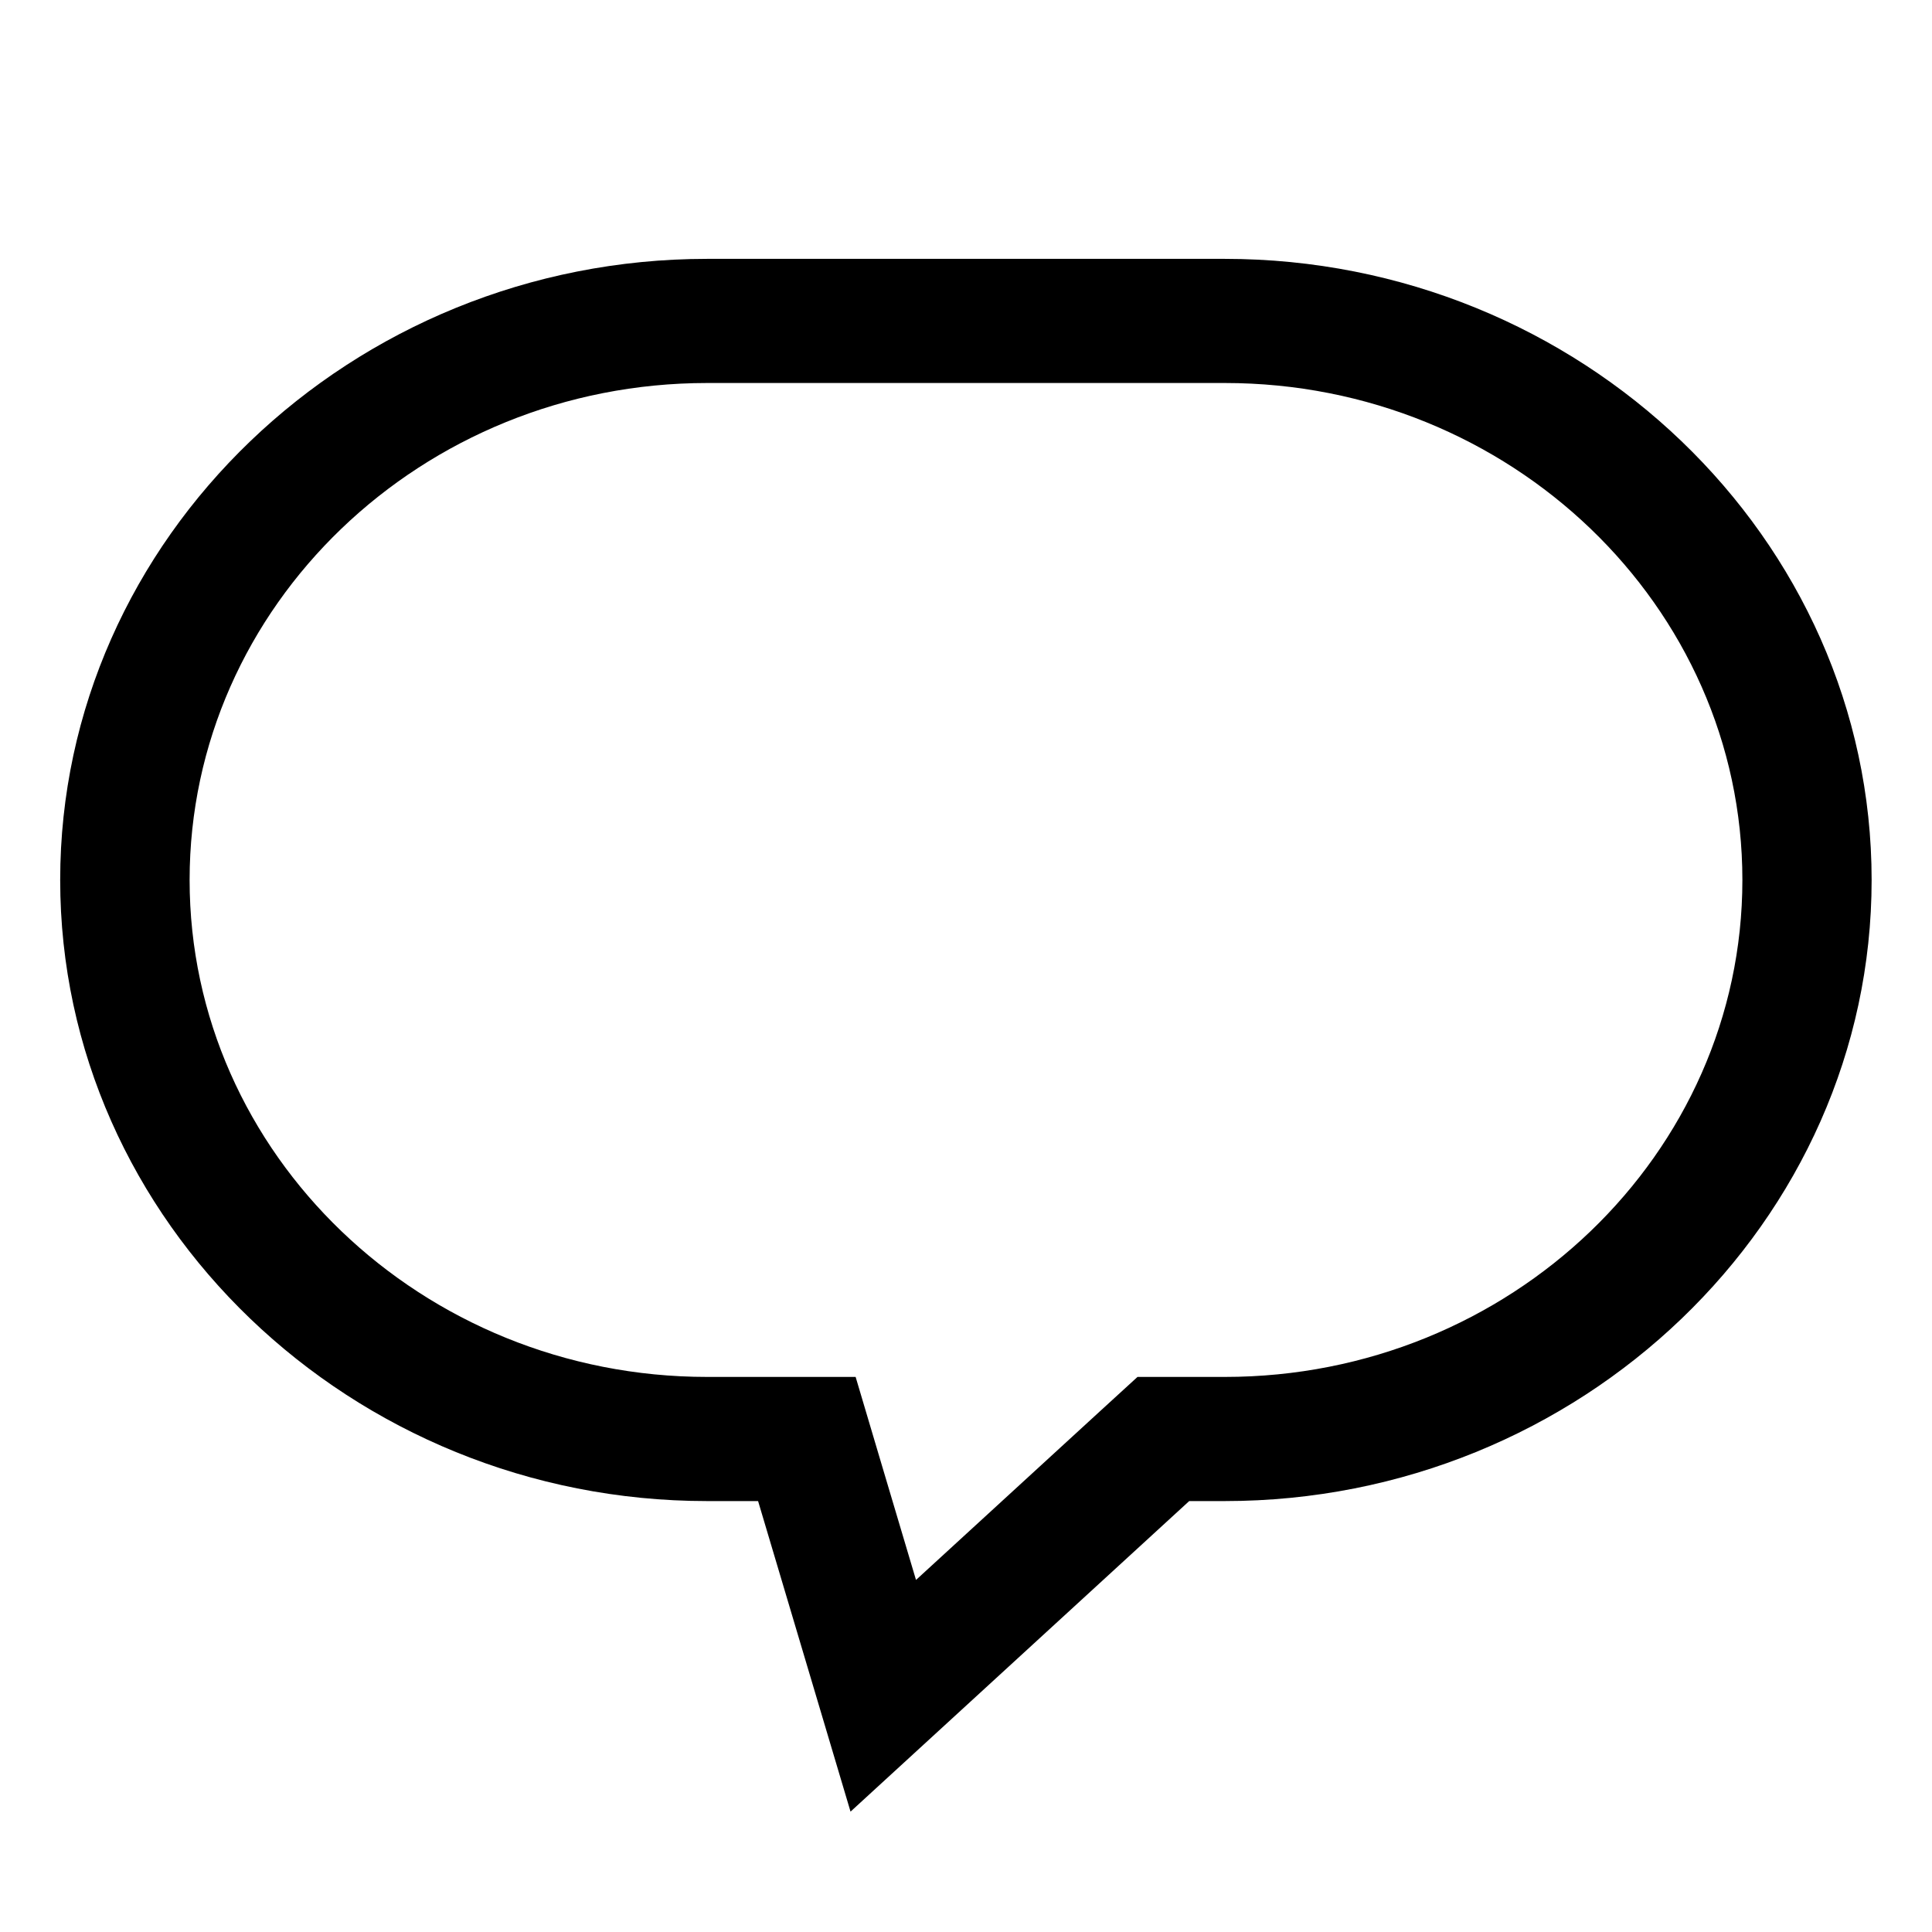
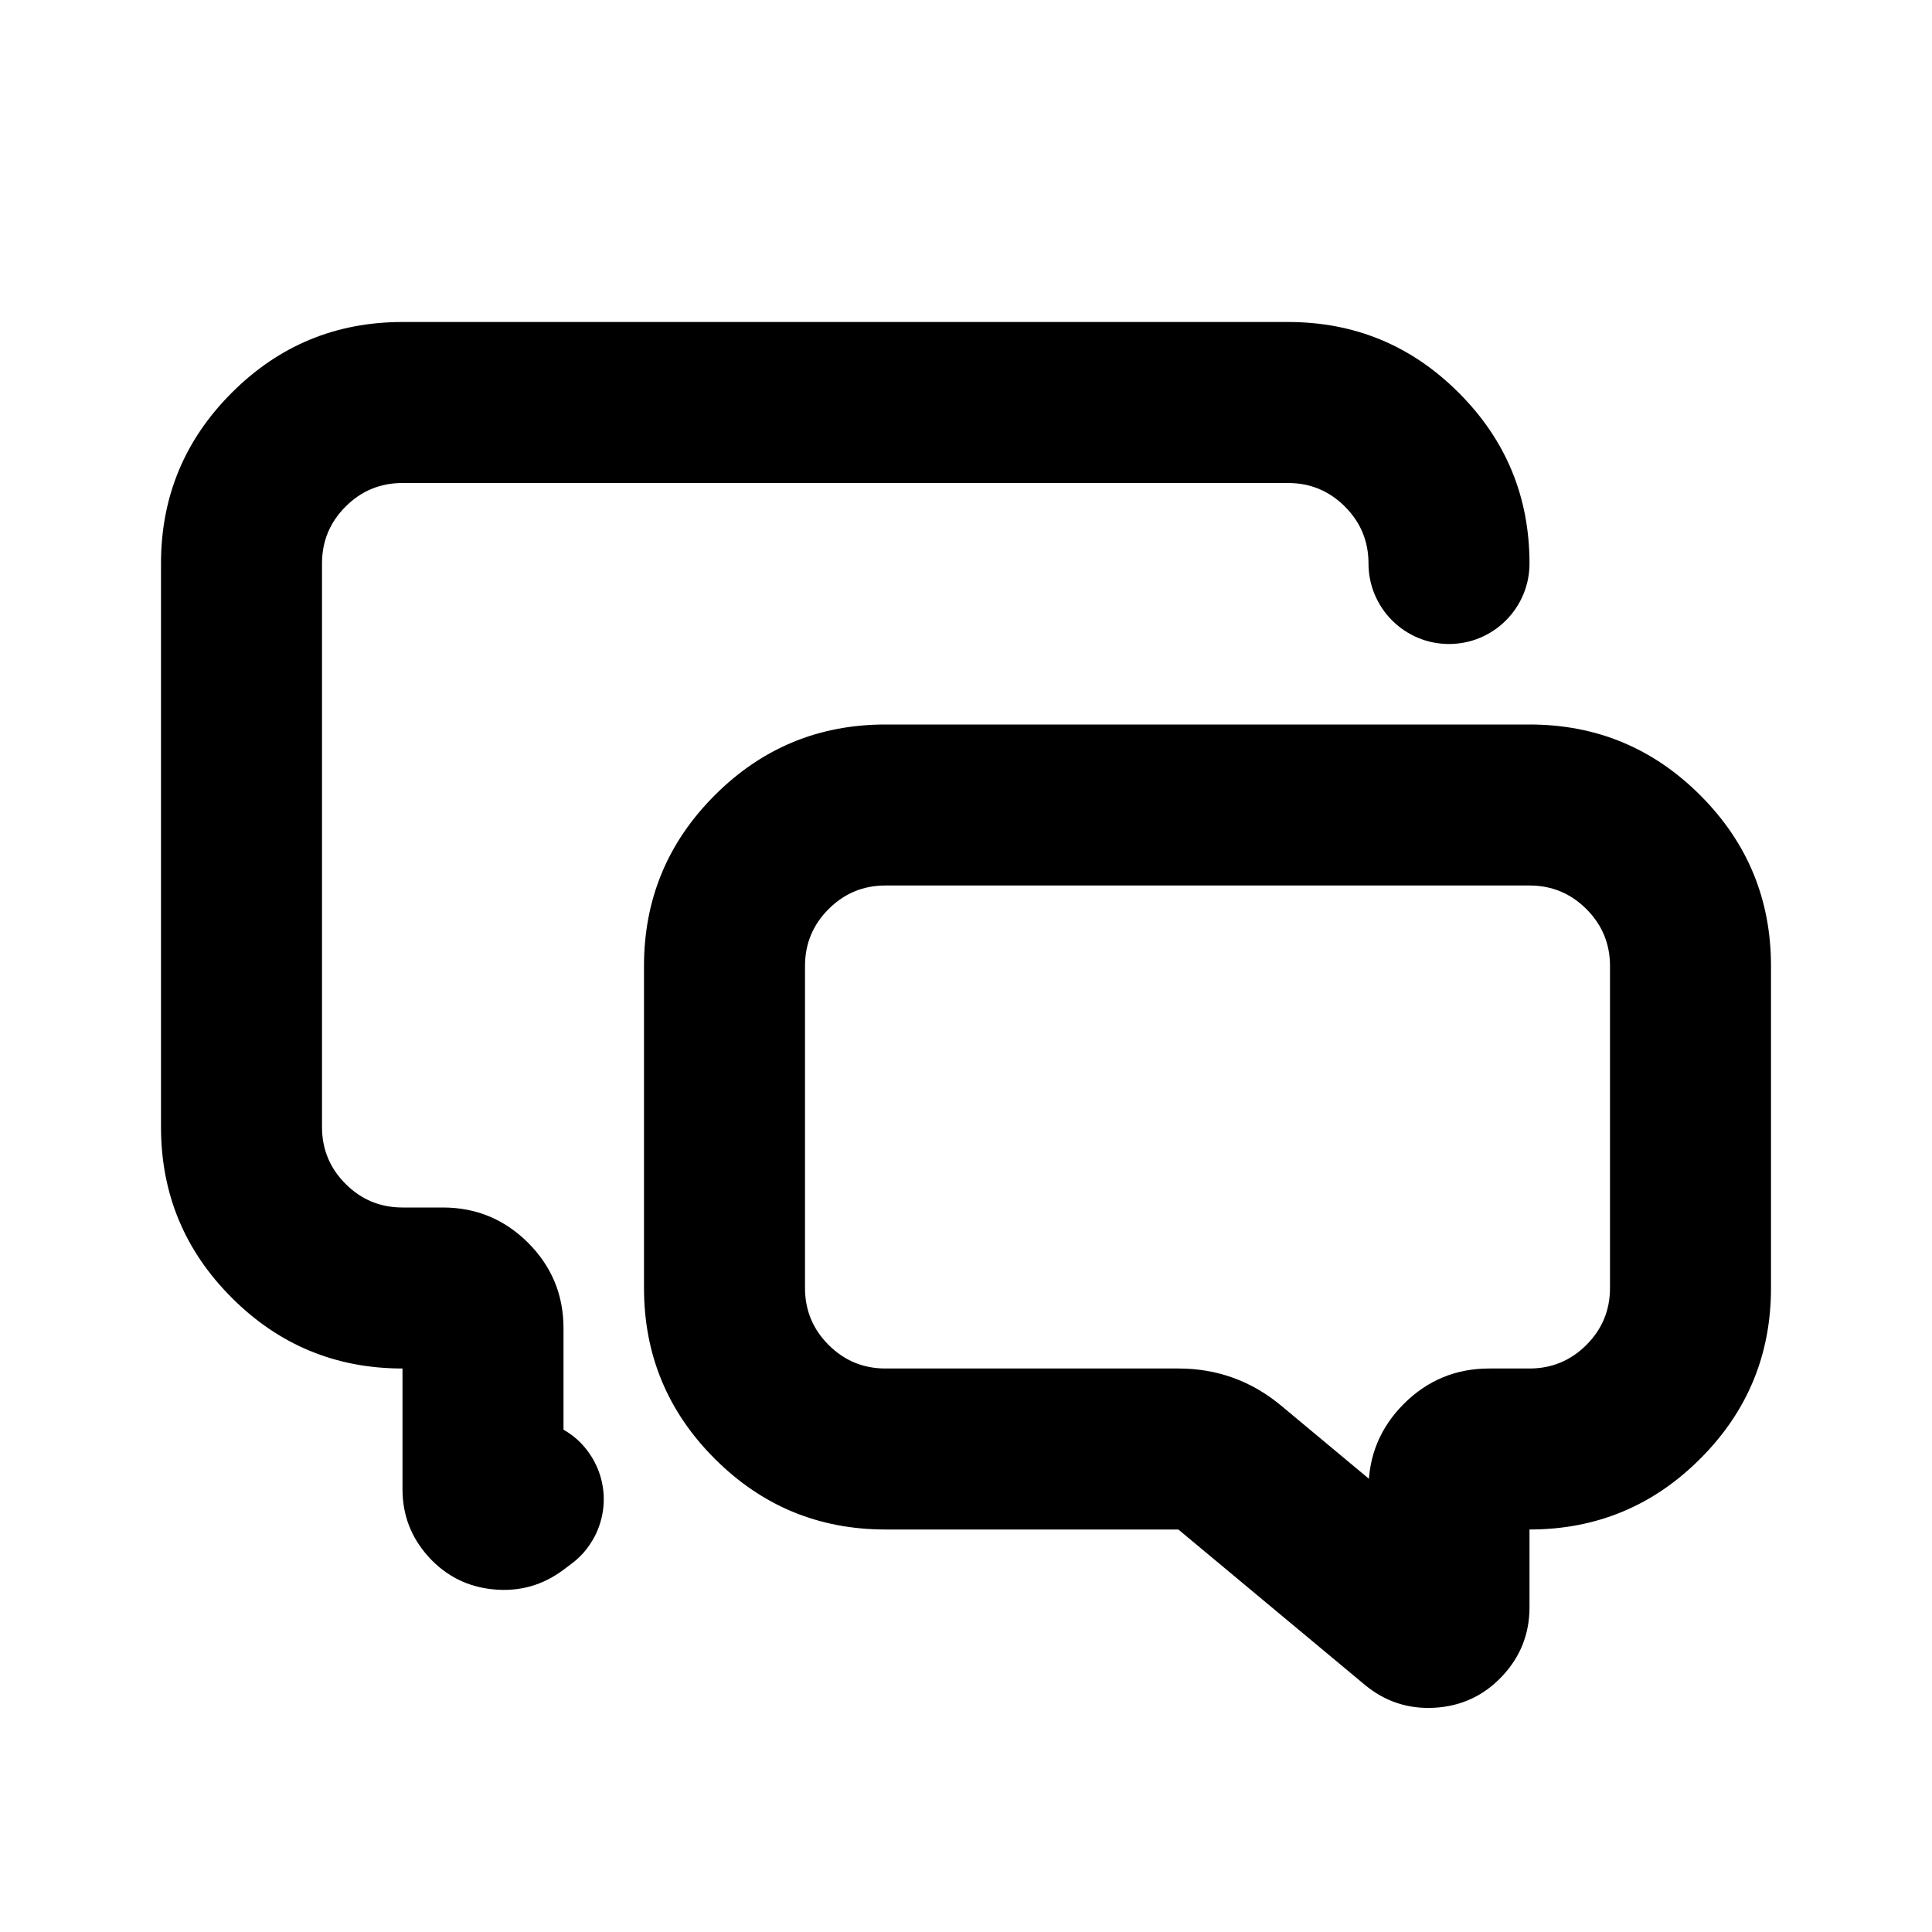
- <svg xmlns="http://www.w3.org/2000/svg" viewBox="0 0 1024 1024">
-   <path transform="translate(0,896) scale(1,-1)" d="M923.5 429.6c0 145.2-123.1 263.4-274.3 263.4H374.8c-151.3 0-274.3-118.2-274.3-263.4s123.1-263.4 274.3-263.4h78.7l14.2-47.8 17.8-59.8L583 148l19.9 18.2h46.3c151.2 0 274.3 118.2 274.3 263.4zM374.8 758.8h274.3c188.6 0 342.9-148.1 342.9-329.2S837.7 100.4 649.1 100.4h-18.8L450.8-64.2l-49 164.6h-27c-188.6 0-342.9 148.1-342.9 329.2s154.3 329.2 342.9 329.2z" />
+ <svg xmlns="http://www.w3.org/2000/svg" viewBox="0 0 24 24">
+   <path d="M17 7Q17 6.586 16.707 6.293Q16.414 6 16 6L5 6Q4.586 6 4.293 6.293Q4 6.586 4 7L4 14Q4 14.414 4.293 14.707Q4.586 15 5 15L5.5 15Q6.121 15 6.561 15.439Q7 15.879 7 16.5L7 18.5Q7 18.21 6.805 17.995Q6.61 17.781 6.321 17.753Q6.032 17.726 5.8 17.9L5.9 17.825Q5.979 17.766 6.068 17.723Q6.156 17.681 6.252 17.656Q6.347 17.632 6.446 17.626Q6.544 17.621 6.641 17.635Q6.739 17.649 6.832 17.682Q6.925 17.714 7.009 17.765Q7.094 17.815 7.168 17.88Q7.241 17.946 7.3 18.025Q7.359 18.104 7.402 18.193Q7.444 18.281 7.469 18.377Q7.493 18.472 7.499 18.571Q7.504 18.669 7.49 18.766Q7.476 18.864 7.443 18.957Q7.411 19.05 7.36 19.134Q7.31 19.219 7.245 19.293Q7.179 19.366 7.1 19.425L7 19.5Q6.613 19.79 6.132 19.744Q5.651 19.699 5.325 19.341Q5 18.983 5 18.5L5 16.5Q5 16.707 5.146 16.854Q5.293 17 5.5 17L5 17Q3.757 17 2.879 16.121Q2 15.243 2 14L2 7Q2 5.757 2.879 4.879Q3.757 4 5 4L16 4Q17.243 4 18.121 4.879Q19 5.757 19 7Q19 7.098 18.981 7.195Q18.962 7.292 18.924 7.383Q18.886 7.474 18.831 7.556Q18.777 7.637 18.707 7.707Q18.637 7.777 18.556 7.831Q18.474 7.886 18.383 7.924Q18.292 7.962 18.195 7.981Q18.098 8 18 8Q17.902 8 17.805 7.981Q17.708 7.962 17.617 7.924Q17.526 7.886 17.444 7.831Q17.363 7.777 17.293 7.707Q17.223 7.637 17.169 7.556Q17.114 7.474 17.076 7.383Q17.038 7.292 17.019 7.195Q17 7.098 17 7ZM14.638 19L11 19Q9.757 19 8.879 18.121Q8 17.243 8 16L8 12Q8 10.757 8.879 9.879Q9.757 9 11 9L19 9Q20.243 9 21.121 9.879Q22 10.757 22 12L22 16Q22 17.243 21.121 18.121Q20.243 19 19 19L18.5 19Q18.707 19 18.854 18.854Q19 18.707 19 18.5L19 19.966Q19 20.462 18.66 20.823Q18.32 21.184 17.826 21.214Q17.331 21.244 16.95 20.926L14.638 19L14.638 19Q14.539 19 14.442 18.981Q14.346 18.961 14.255 18.924Q14.164 18.886 14.082 18.831Q14 18.776 13.931 18.707Q13.861 18.637 13.806 18.555Q13.752 18.473 13.714 18.382Q13.676 18.291 13.657 18.195Q13.638 18.098 13.638 18Q13.638 17.901 13.657 17.804Q13.677 17.708 13.714 17.617Q13.752 17.526 13.807 17.444Q13.862 17.362 13.931 17.293Q14.001 17.223 14.083 17.168Q14.165 17.114 14.256 17.076Q14.347 17.038 14.443 17.019Q14.54 17 14.638 17Q15.362 17 15.918 17.464L18.23 19.39Q18.001 19.199 17.705 19.217Q17.408 19.235 17.204 19.452Q17 19.668 17 19.966L17 18.5Q17 17.879 17.439 17.439Q17.879 17 18.5 17L19 17Q19.414 17 19.707 16.707Q20 16.414 20 16L20 12Q20 11.586 19.707 11.293Q19.414 11 19 11L11 11Q10.586 11 10.293 11.293Q10 11.586 10 12L10 16Q10 16.414 10.293 16.707Q10.586 17 11 17L14.638 17Q14.736 17 14.833 17.019Q14.93 17.038 15.021 17.076Q15.112 17.114 15.194 17.169Q15.275 17.223 15.345 17.293Q15.415 17.363 15.469 17.444Q15.524 17.526 15.562 17.617Q15.6 17.708 15.619 17.805Q15.638 17.902 15.638 18Q15.638 18.098 15.619 18.195Q15.6 18.292 15.562 18.383Q15.524 18.474 15.469 18.556Q15.415 18.637 15.345 18.707Q15.275 18.777 15.194 18.831Q15.112 18.886 15.021 18.924Q14.93 18.962 14.833 18.981Q14.736 19 14.638 19Z" fill="currentColor" />
</svg>
